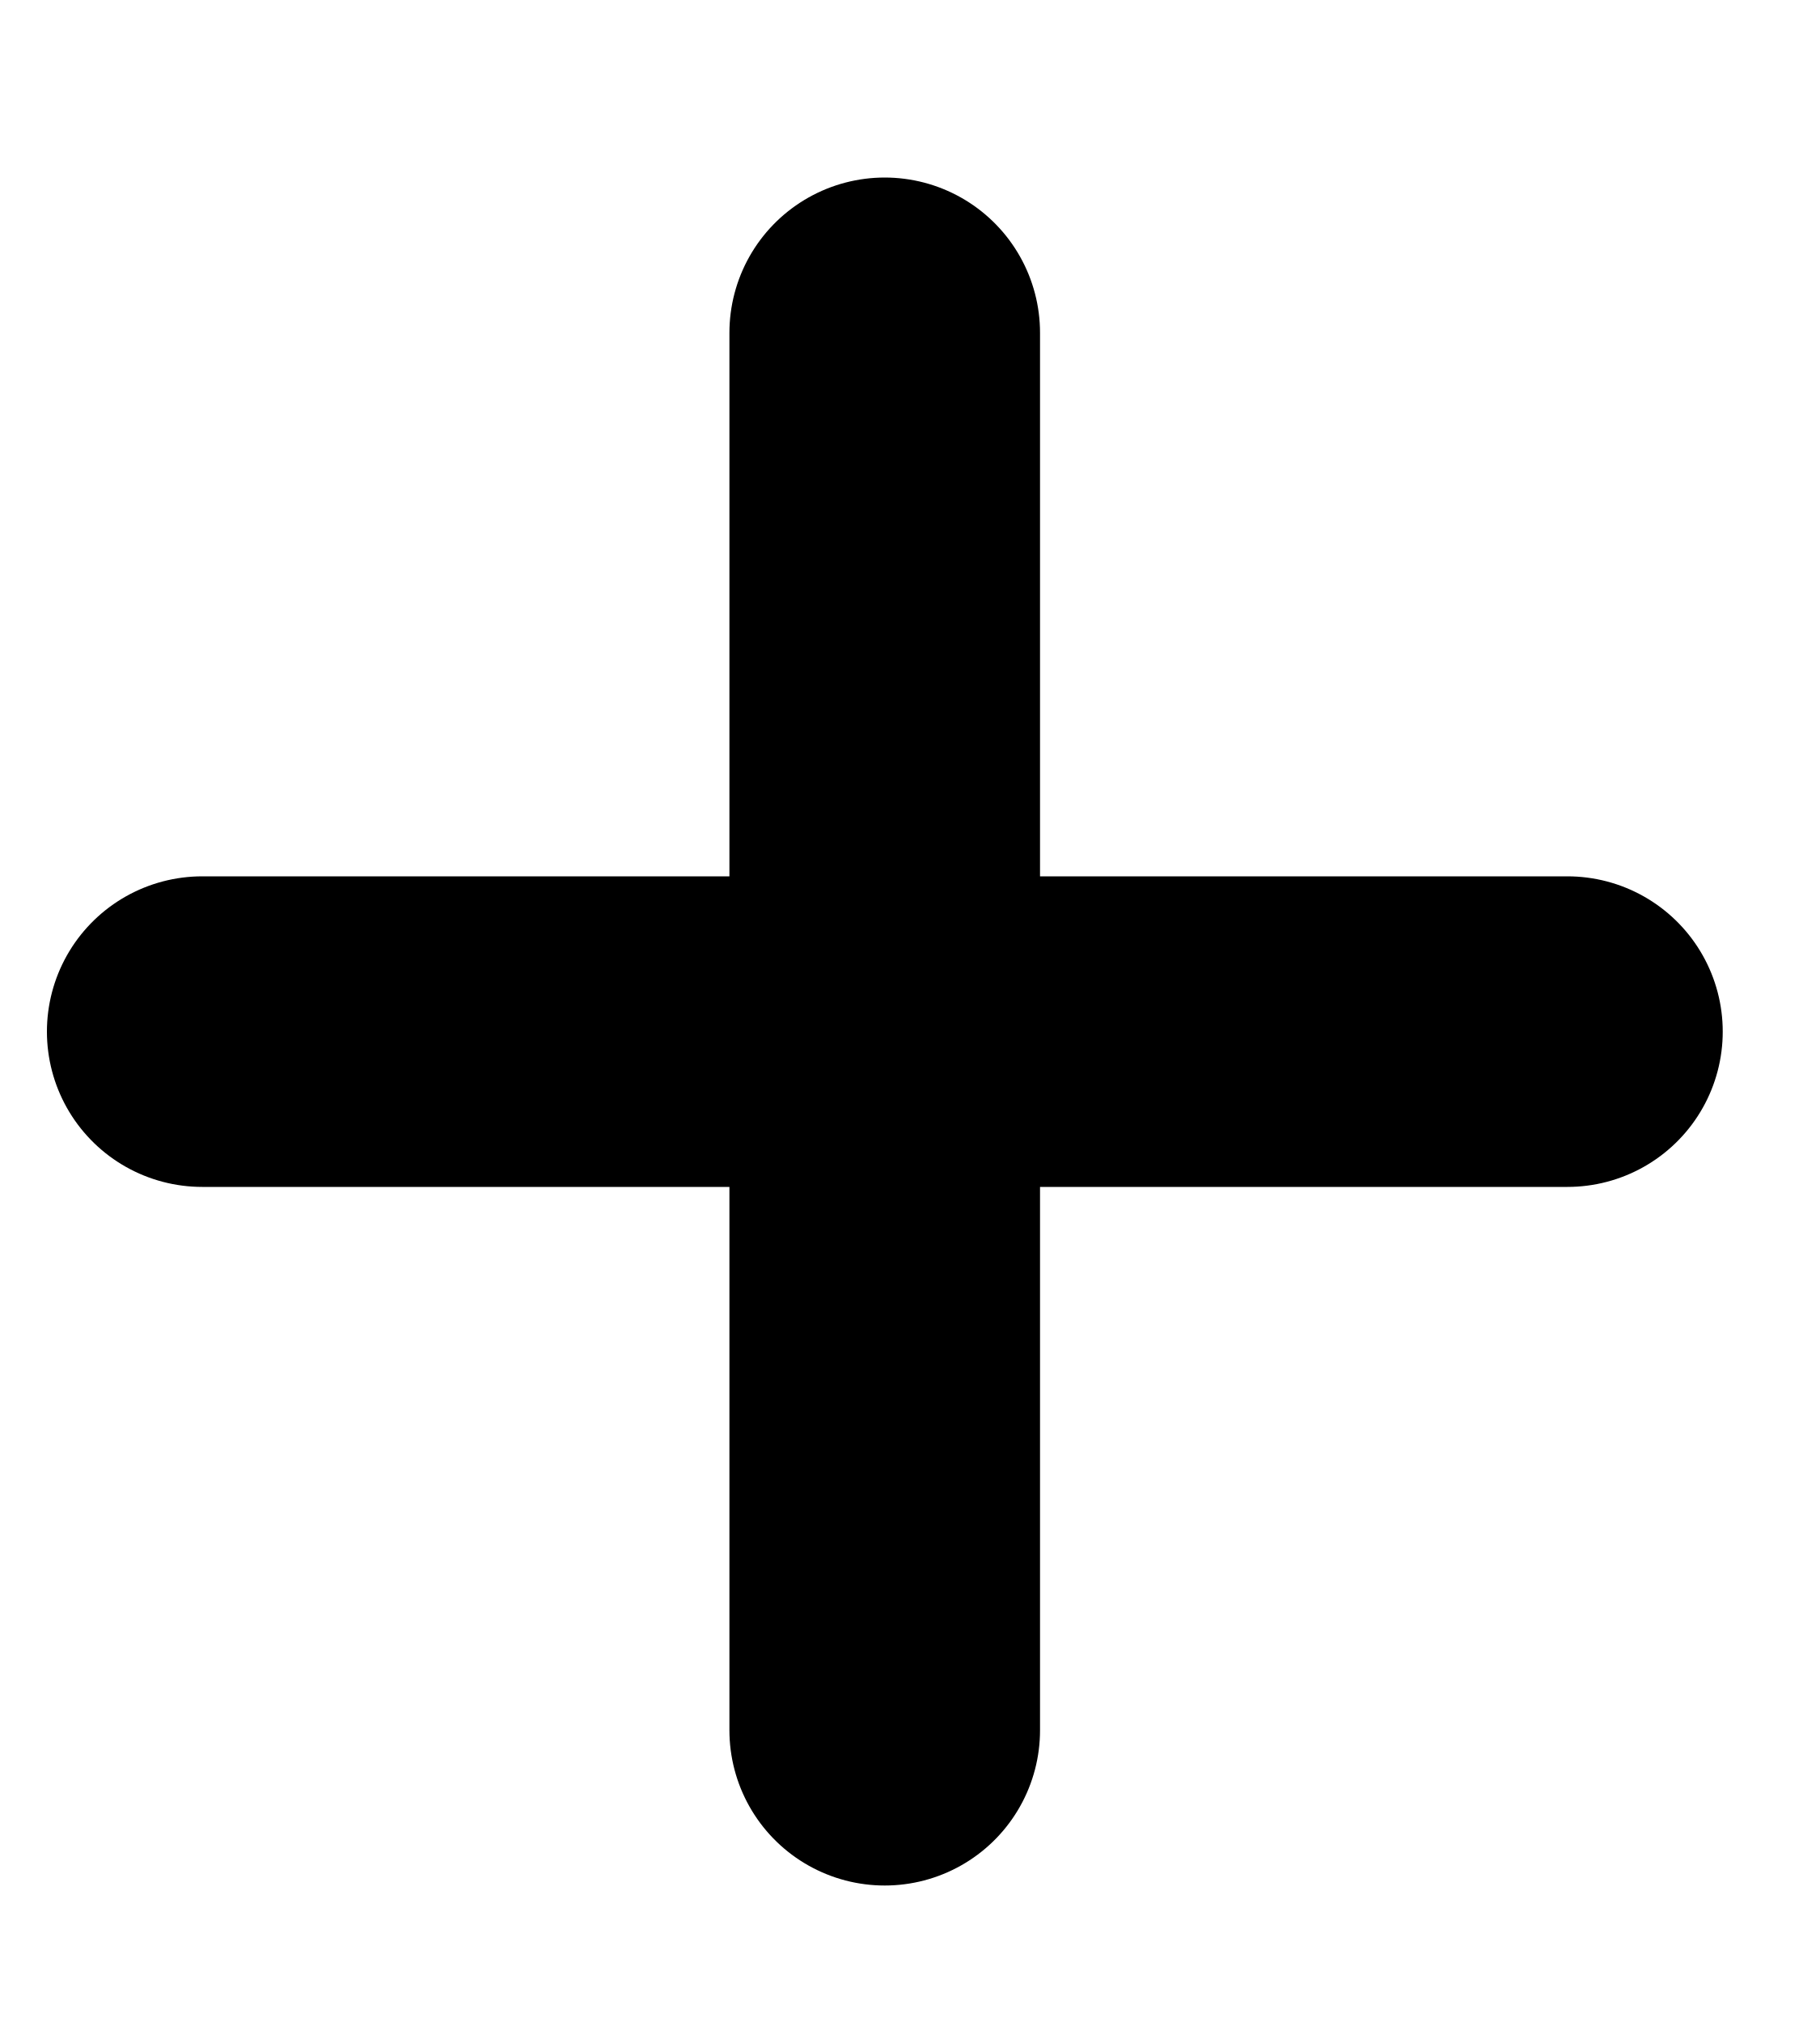
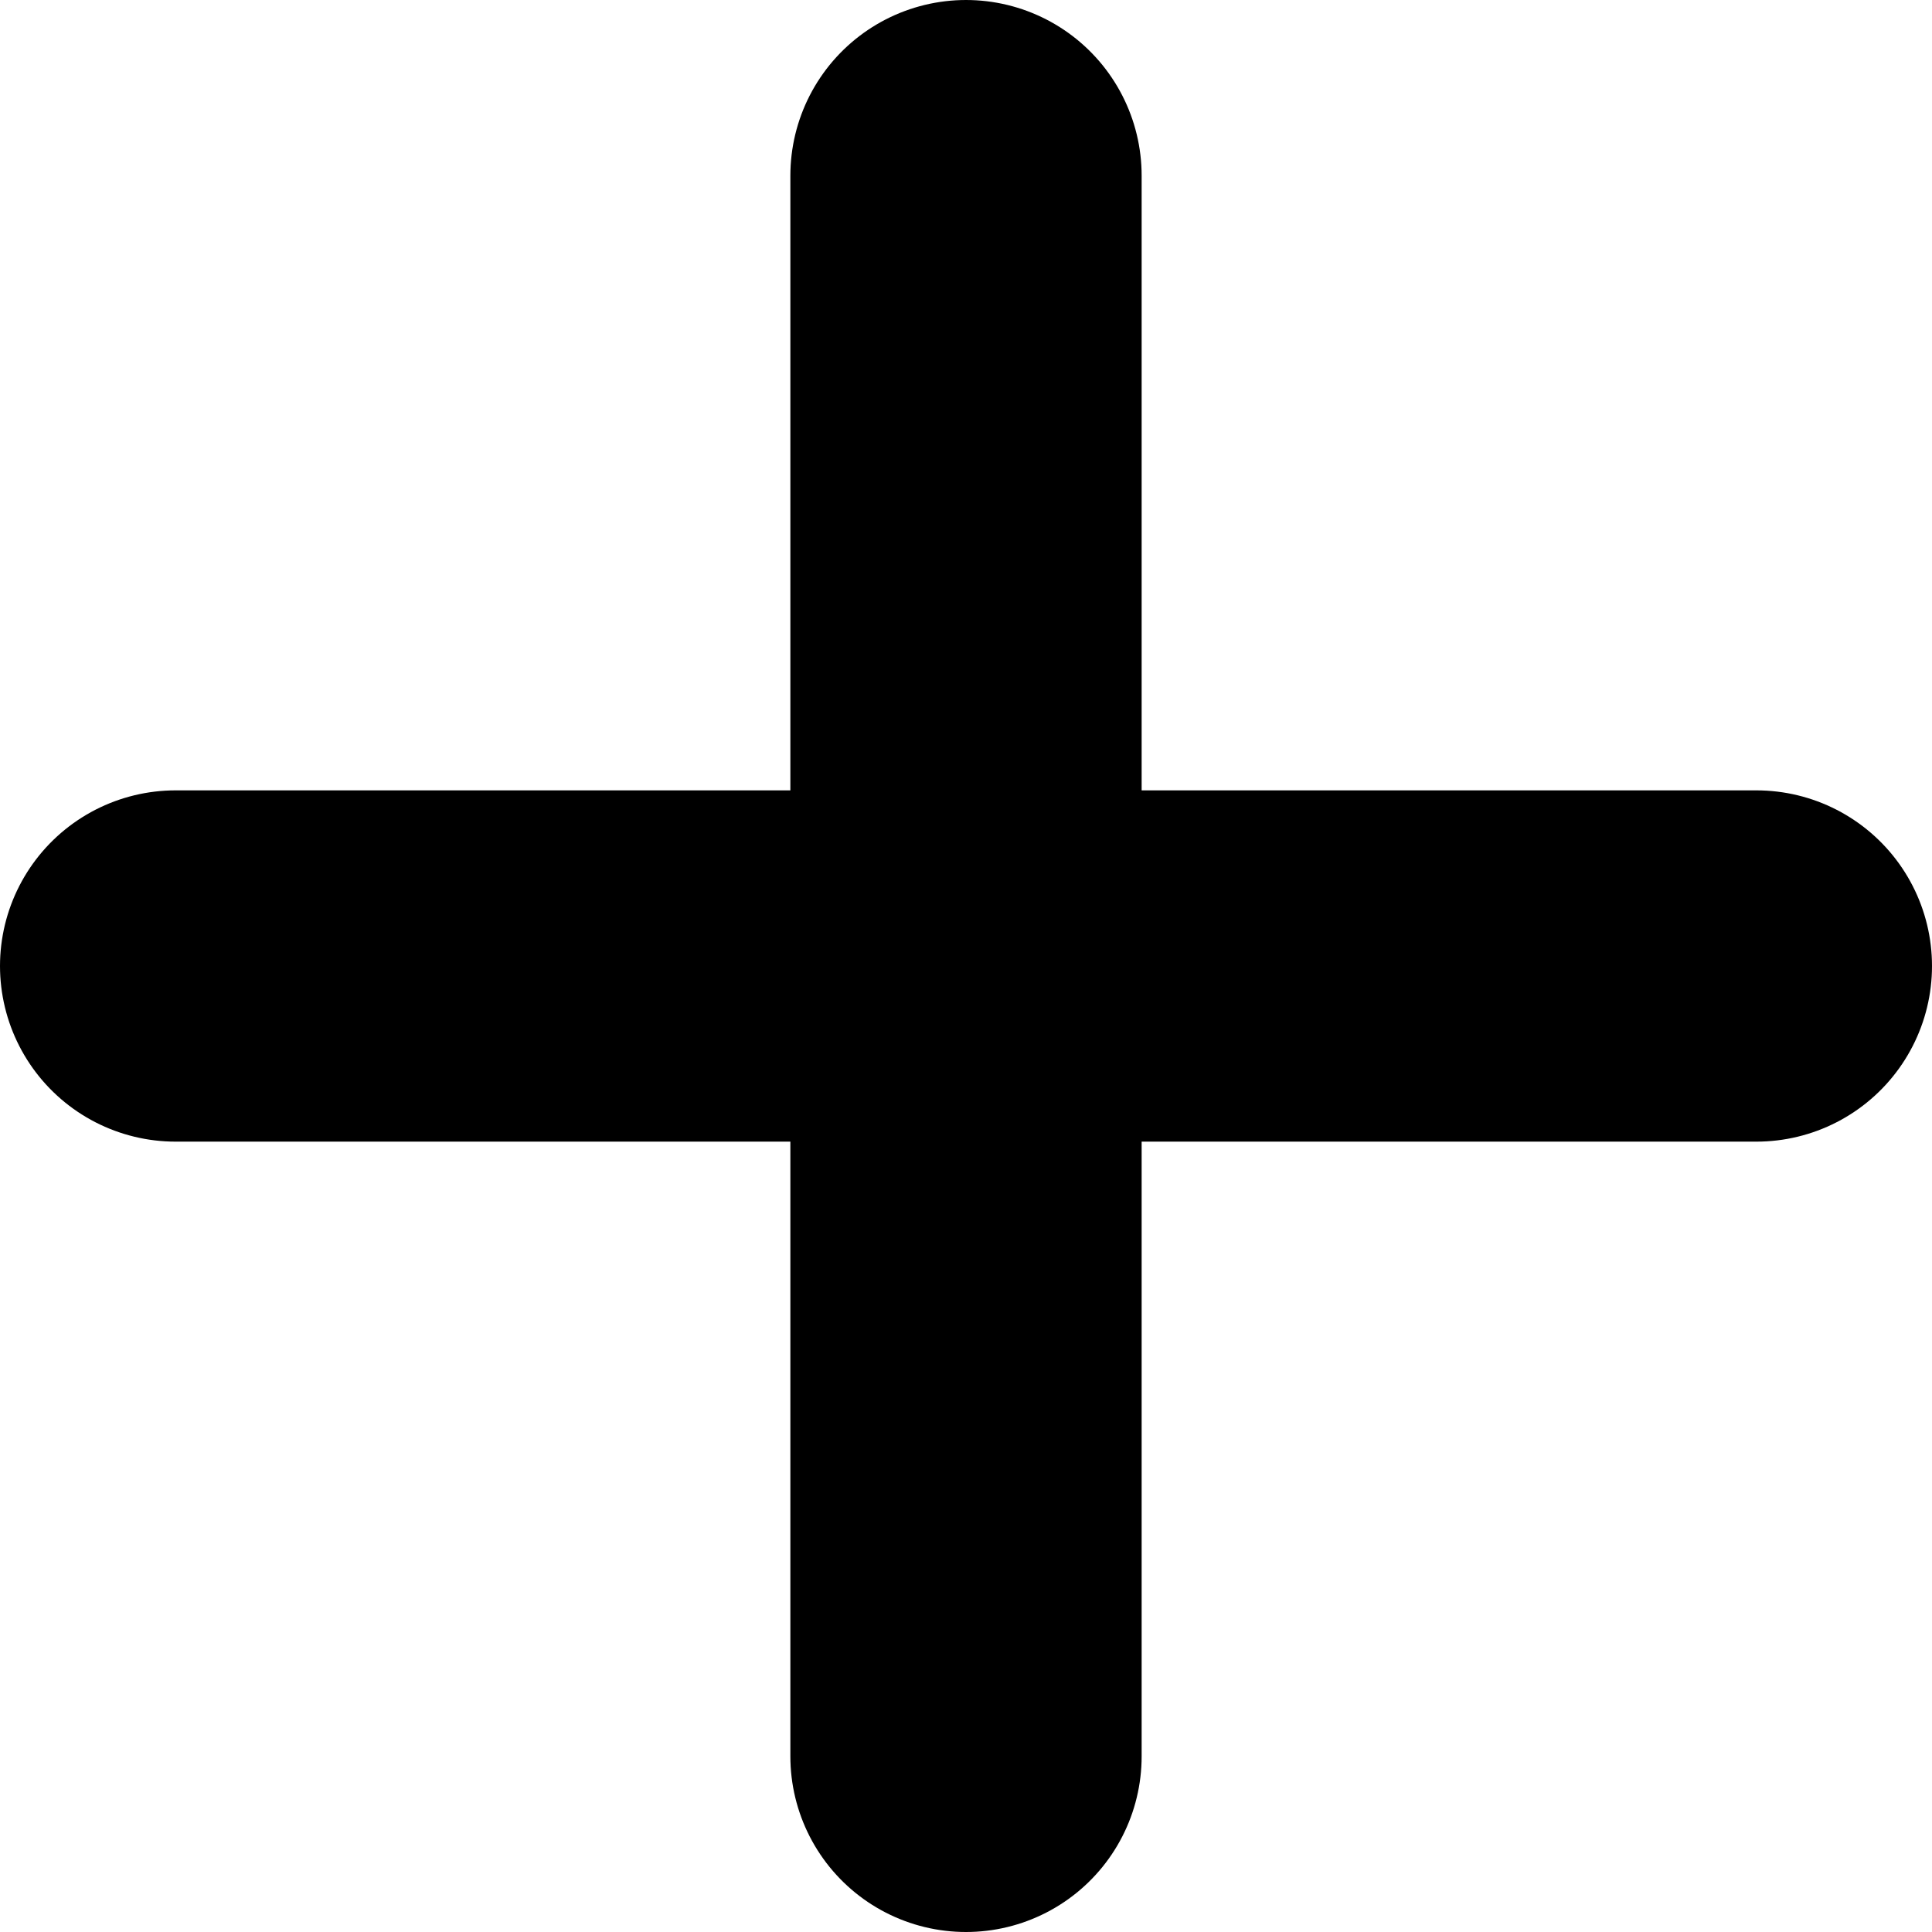
- <svg xmlns="http://www.w3.org/2000/svg" width="9" height="10" viewBox="0 0 9 10" fill="none">
-   <path d="M4.375 1.646V8.557" stroke="black" stroke-width="1.536" stroke-linecap="round" stroke-linejoin="round" />
-   <path d="M1 5.102H7.751" stroke="black" stroke-width="1.536" stroke-linecap="round" stroke-linejoin="round" />
+ <svg xmlns="http://www.w3.org/2000/svg" width="11" height="11" viewBox="0 0 11 11" fill="none">
+   <path d="M5.5 1V10" stroke="black" stroke-width="2" stroke-linecap="round" stroke-linejoin="round" />
+   <path d="M1 5.5H10" stroke="black" stroke-width="2" stroke-linecap="round" stroke-linejoin="round" />
</svg>
